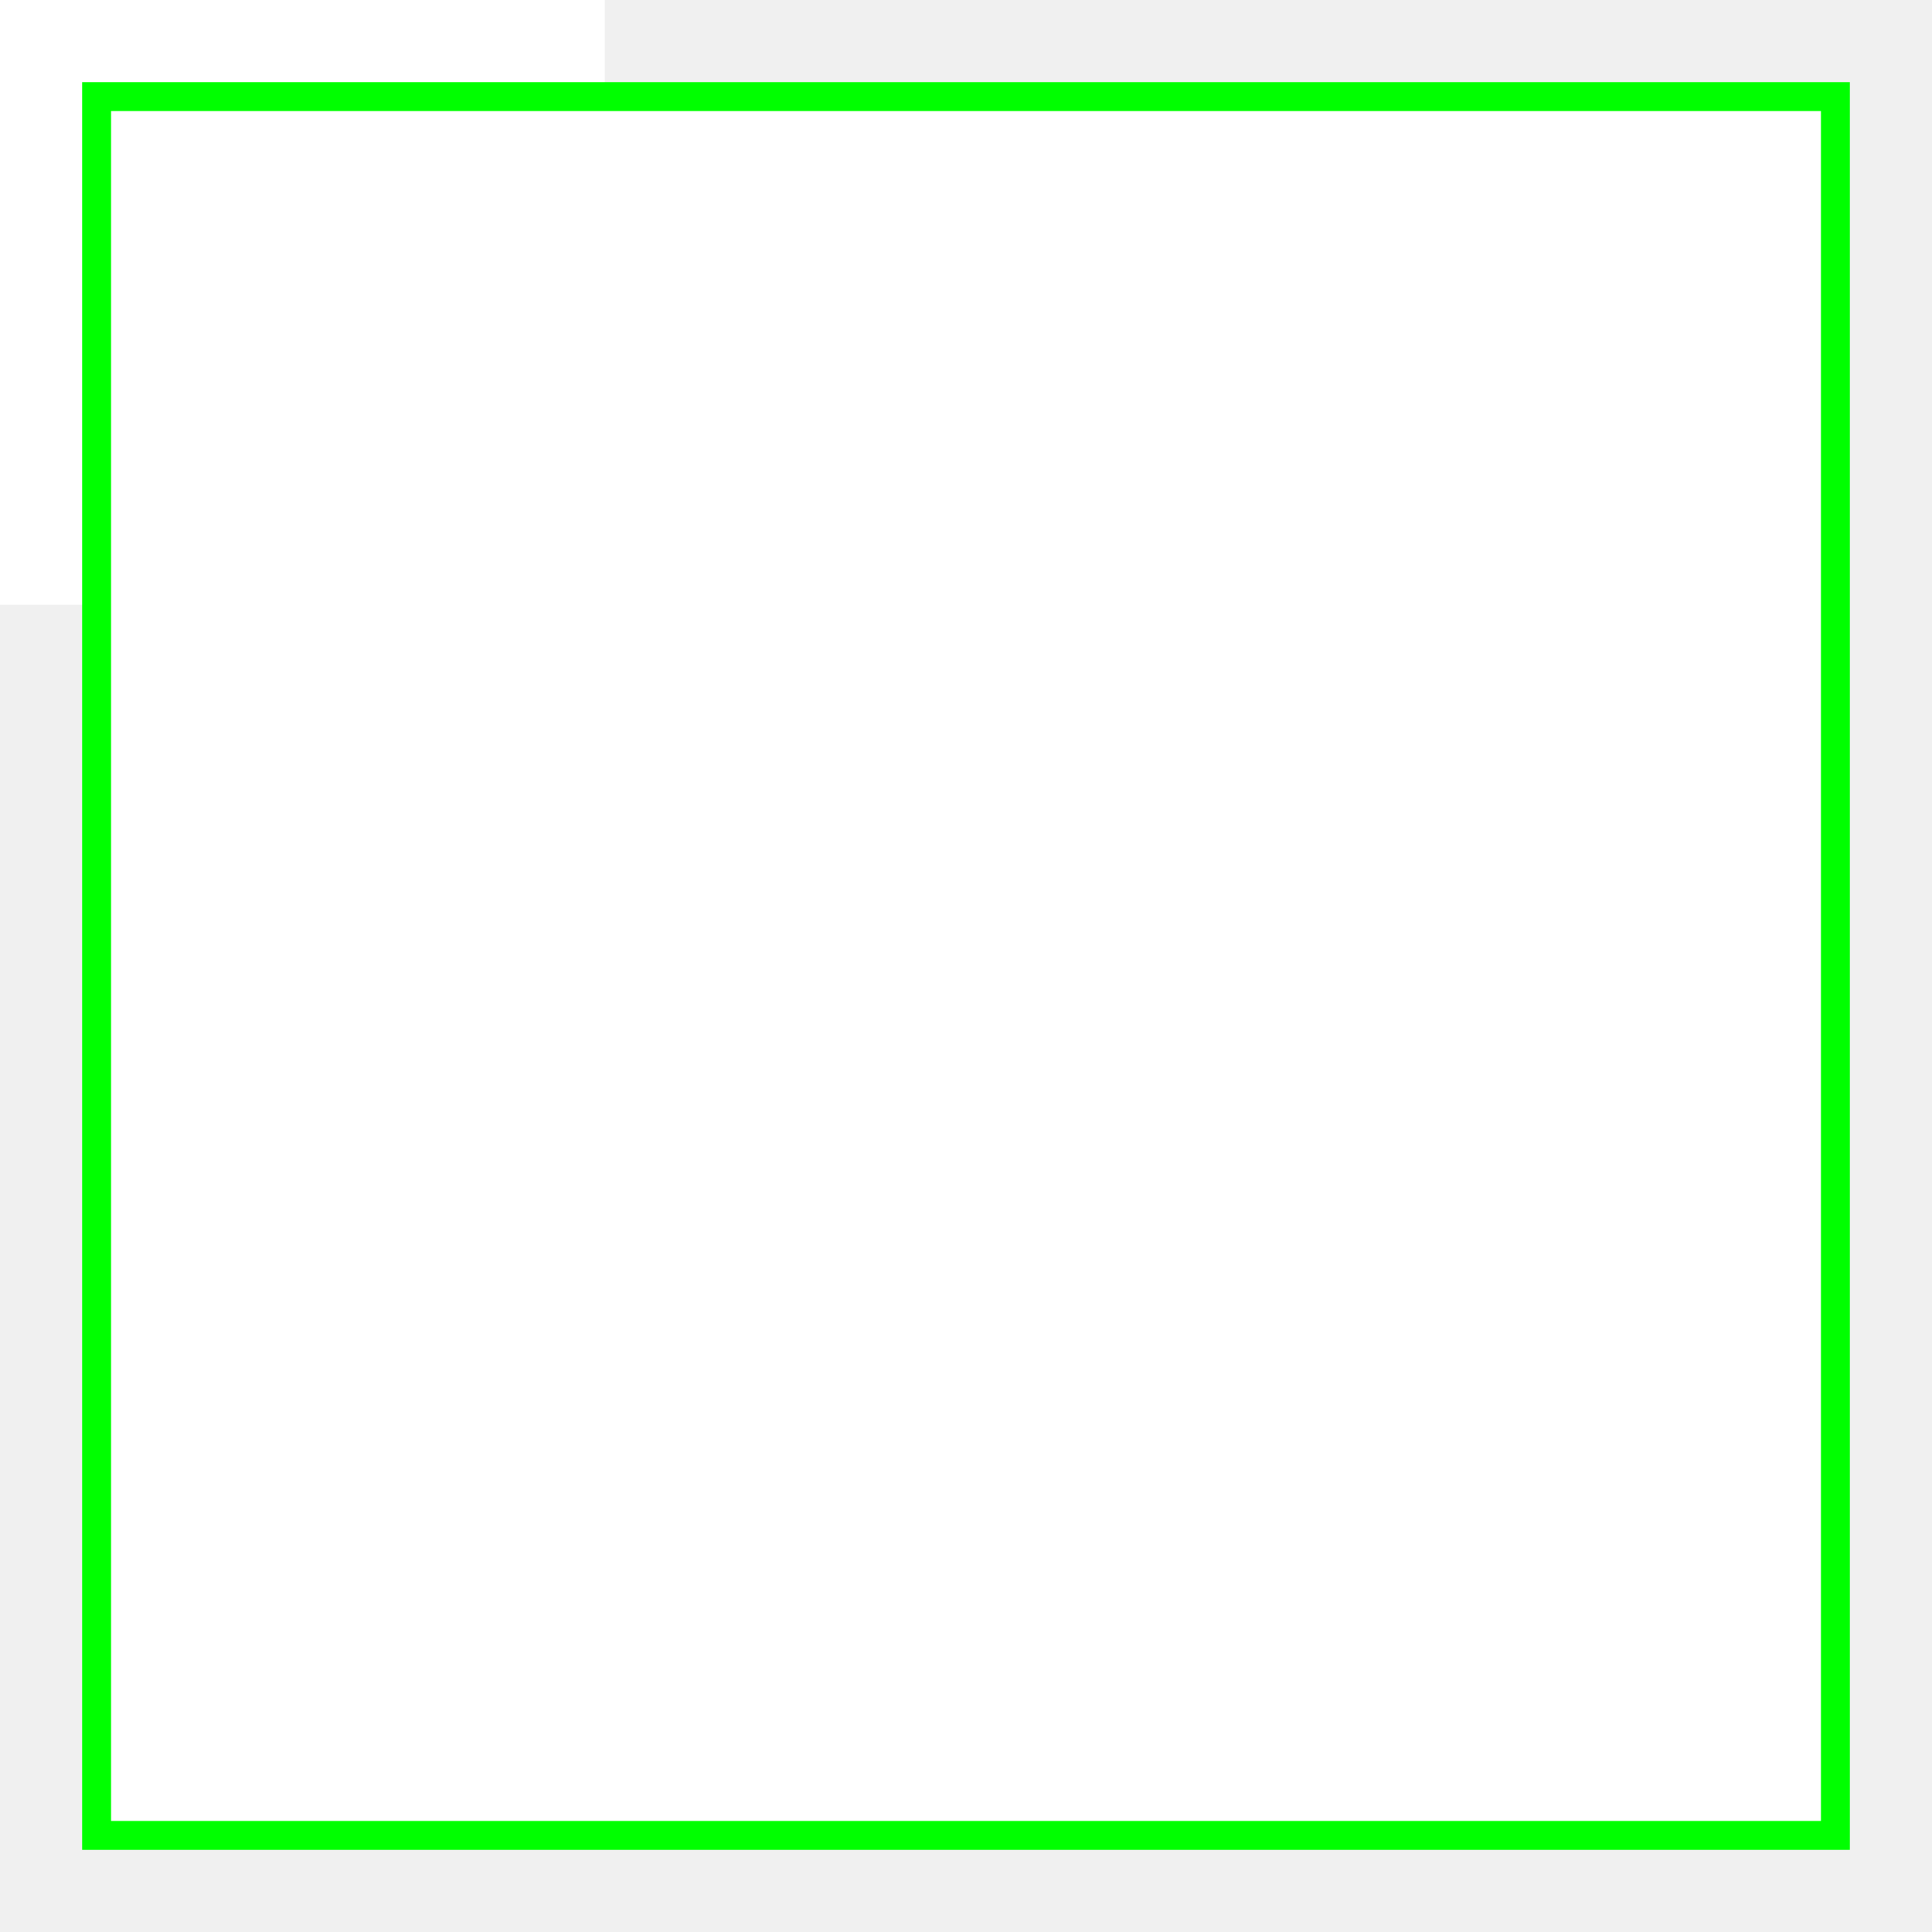
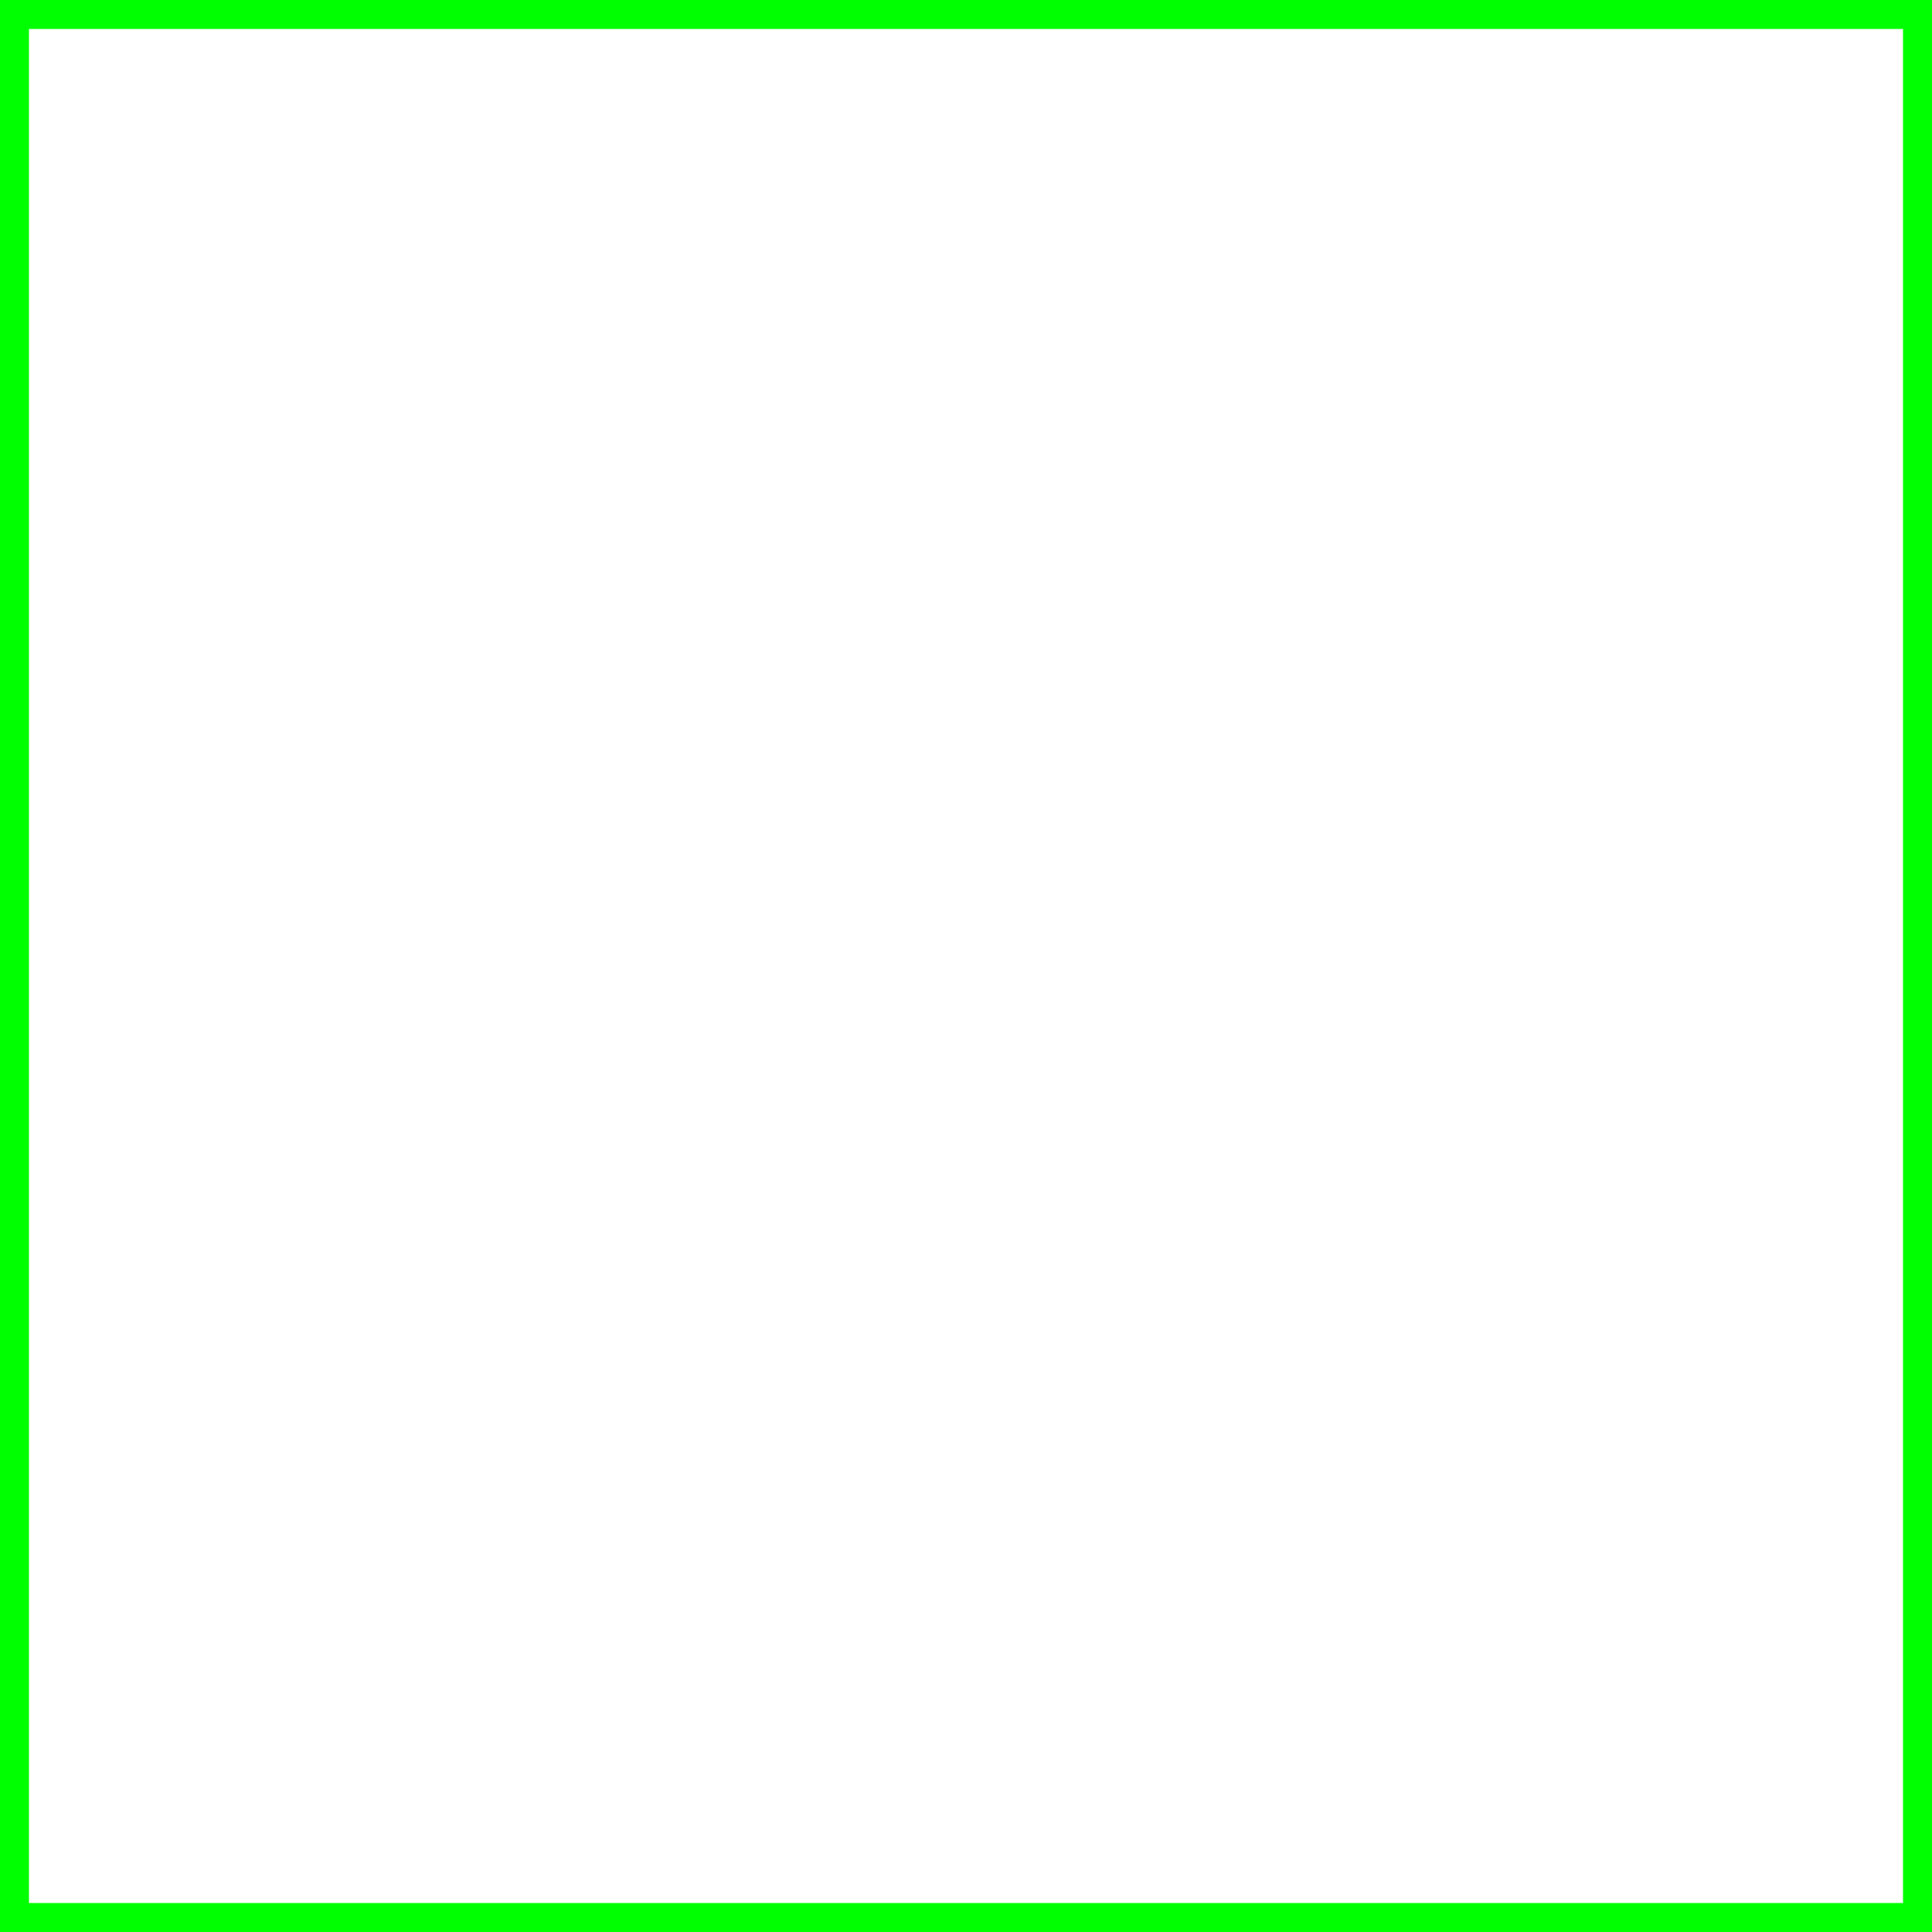
<svg xmlns="http://www.w3.org/2000/svg" width="100" height="100">
  <g>
-     <rect fill="#fff" id="canvas_background" height="32.303" width="32.303" y="-1" x="-1" />
-     <g display="none" id="canvasGrid">
-       <rect fill="url(#gridpattern)" stroke-width="0" y="0" x="0" height="100%" width="100%" id="svg_2" />
+     <rect x="-1" y="-1" width="102" height="102" id="canvas_background" fill="#fff" />
+     <g id="canvasGrid" display="none">
+       <rect id="svg_2" width="100%" height="100%" x="0" y="0" stroke-width="0" fill="url(#gridpattern)" />
    </g>
  </g>
  <g>
-     <rect id="svg_1" height="1" width="2" y="166.453" x="548" stroke-width="1.5" stroke="#000" fill="#fff" />
-     <rect stroke="#00ff00" id="svg_3" height="90" width="90" y="5" x="5" stroke-width="1.5" fill="#ffffff" />
+     <rect fill="none" stroke-width="3" x="0" y="0" width="100" height="100" id="svg_3" stroke="#00ff00" />
  </g>
</svg>
